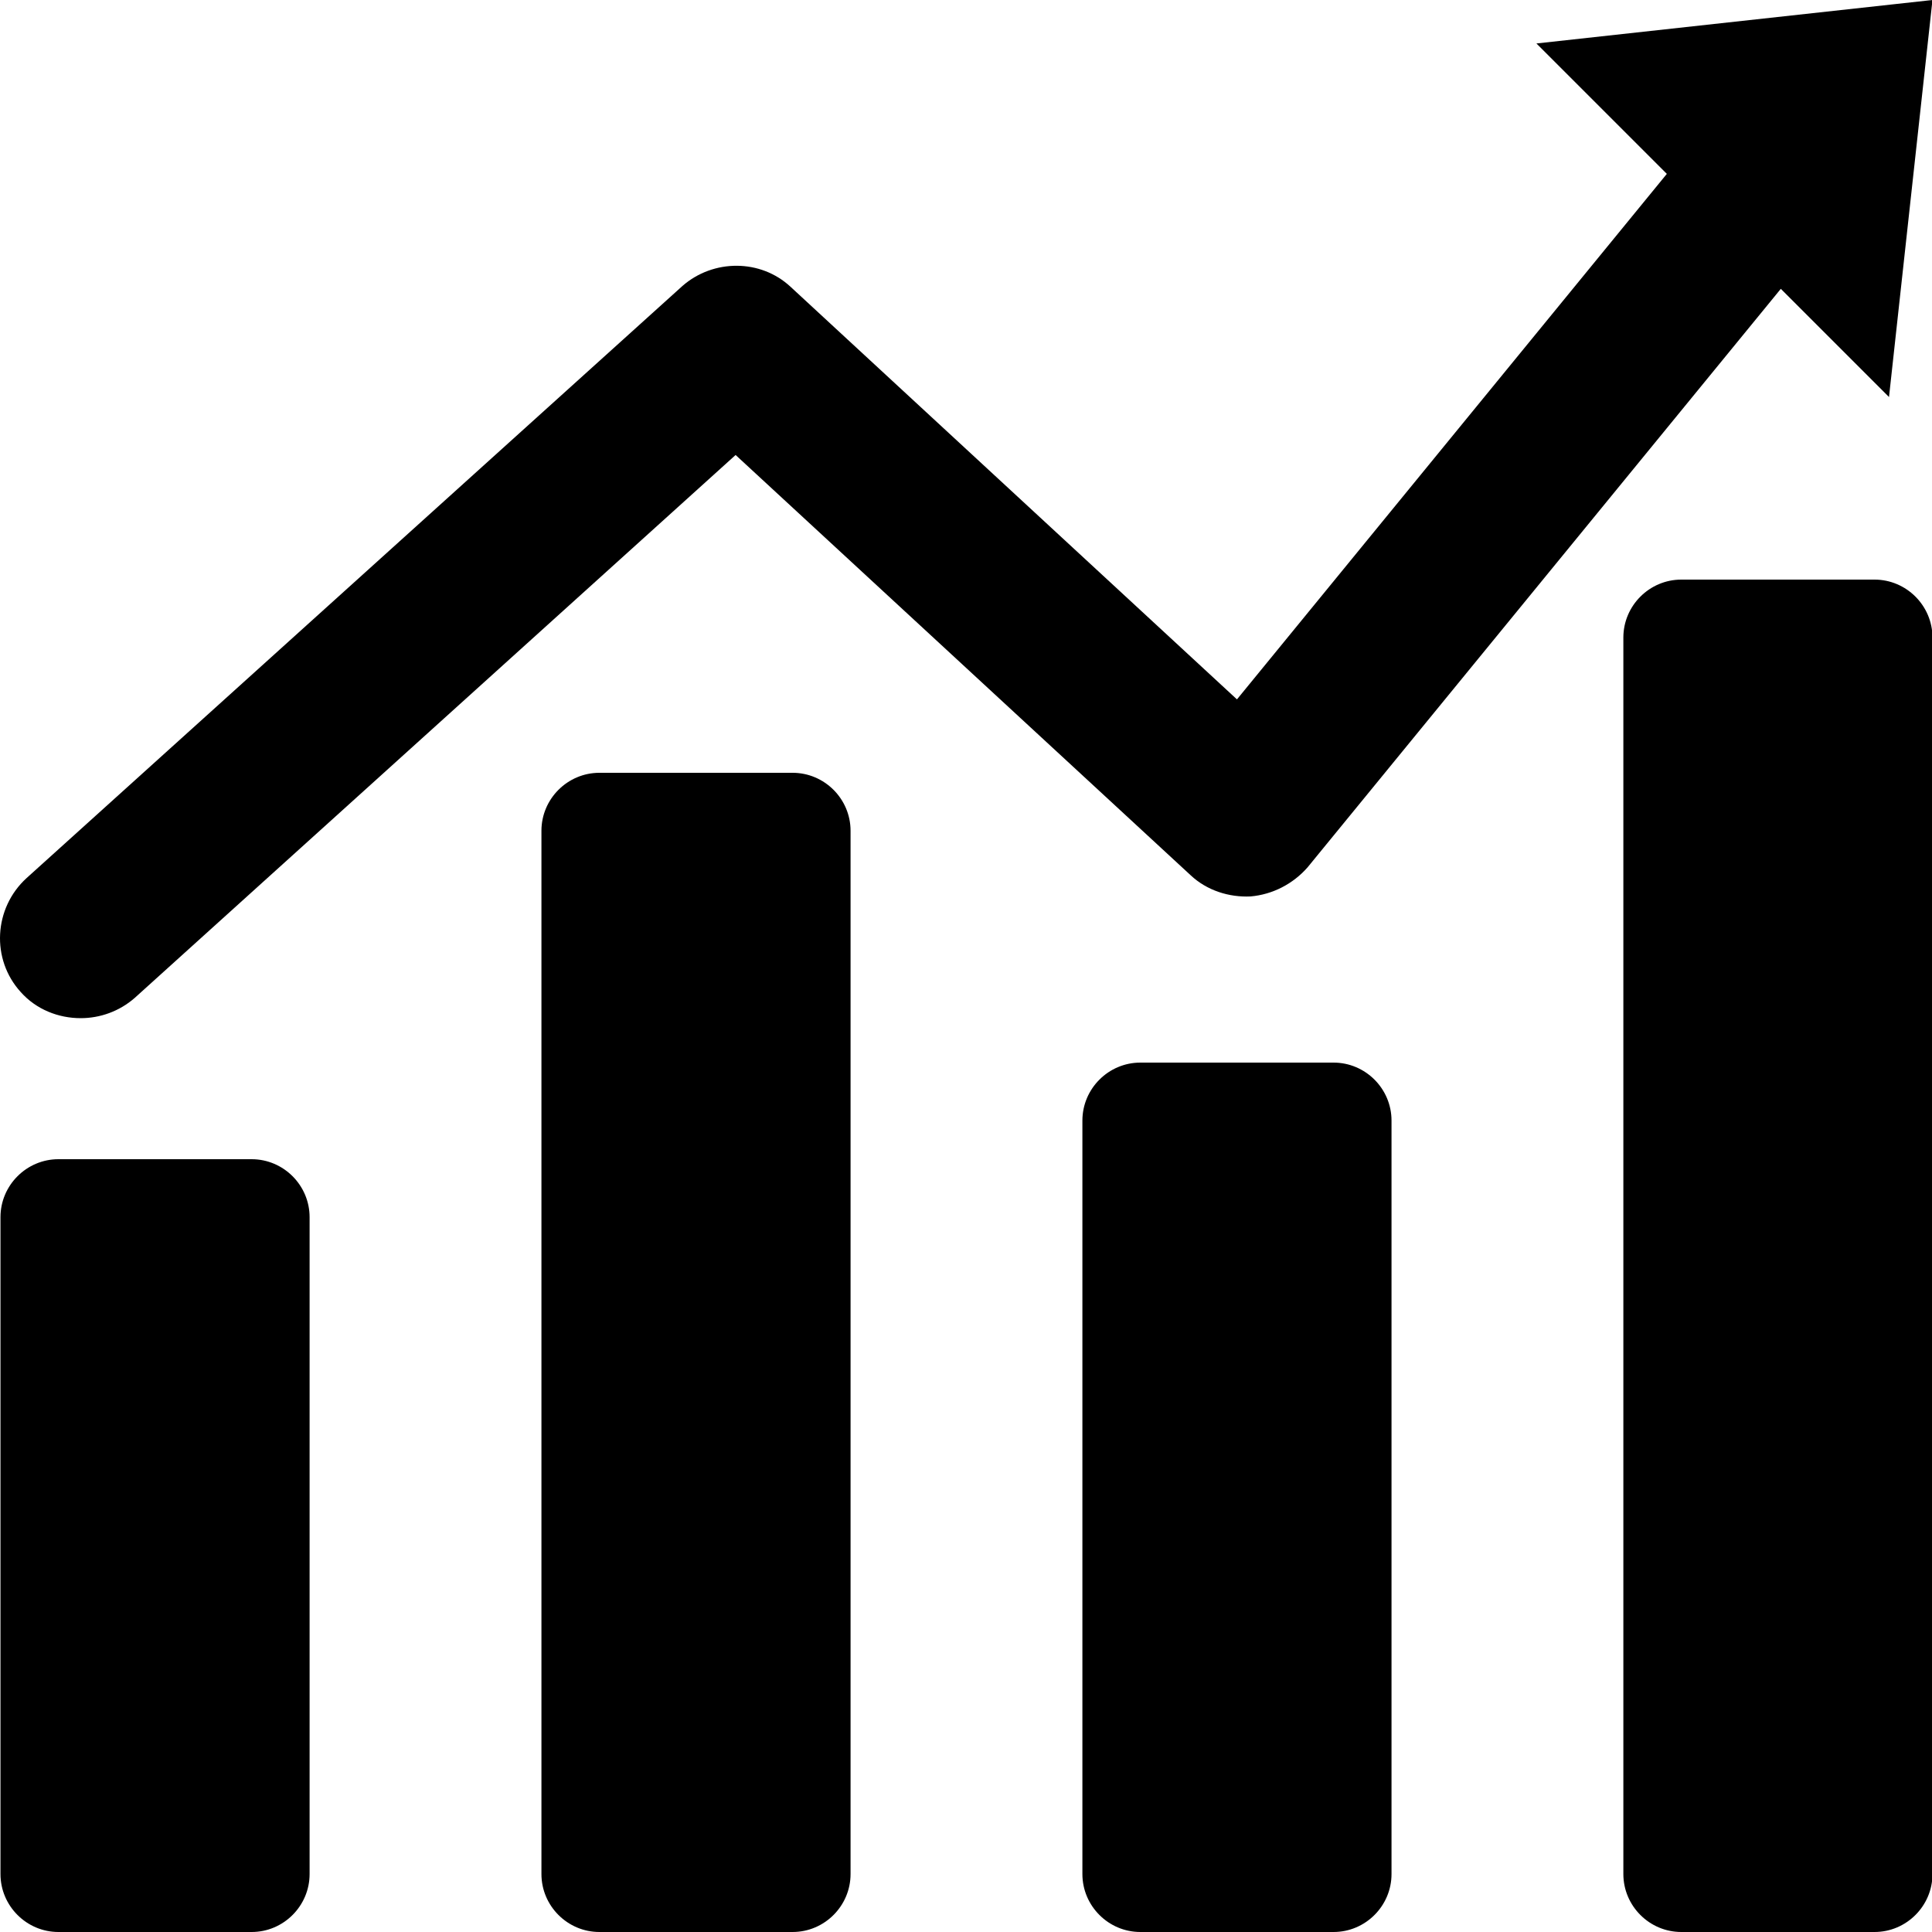
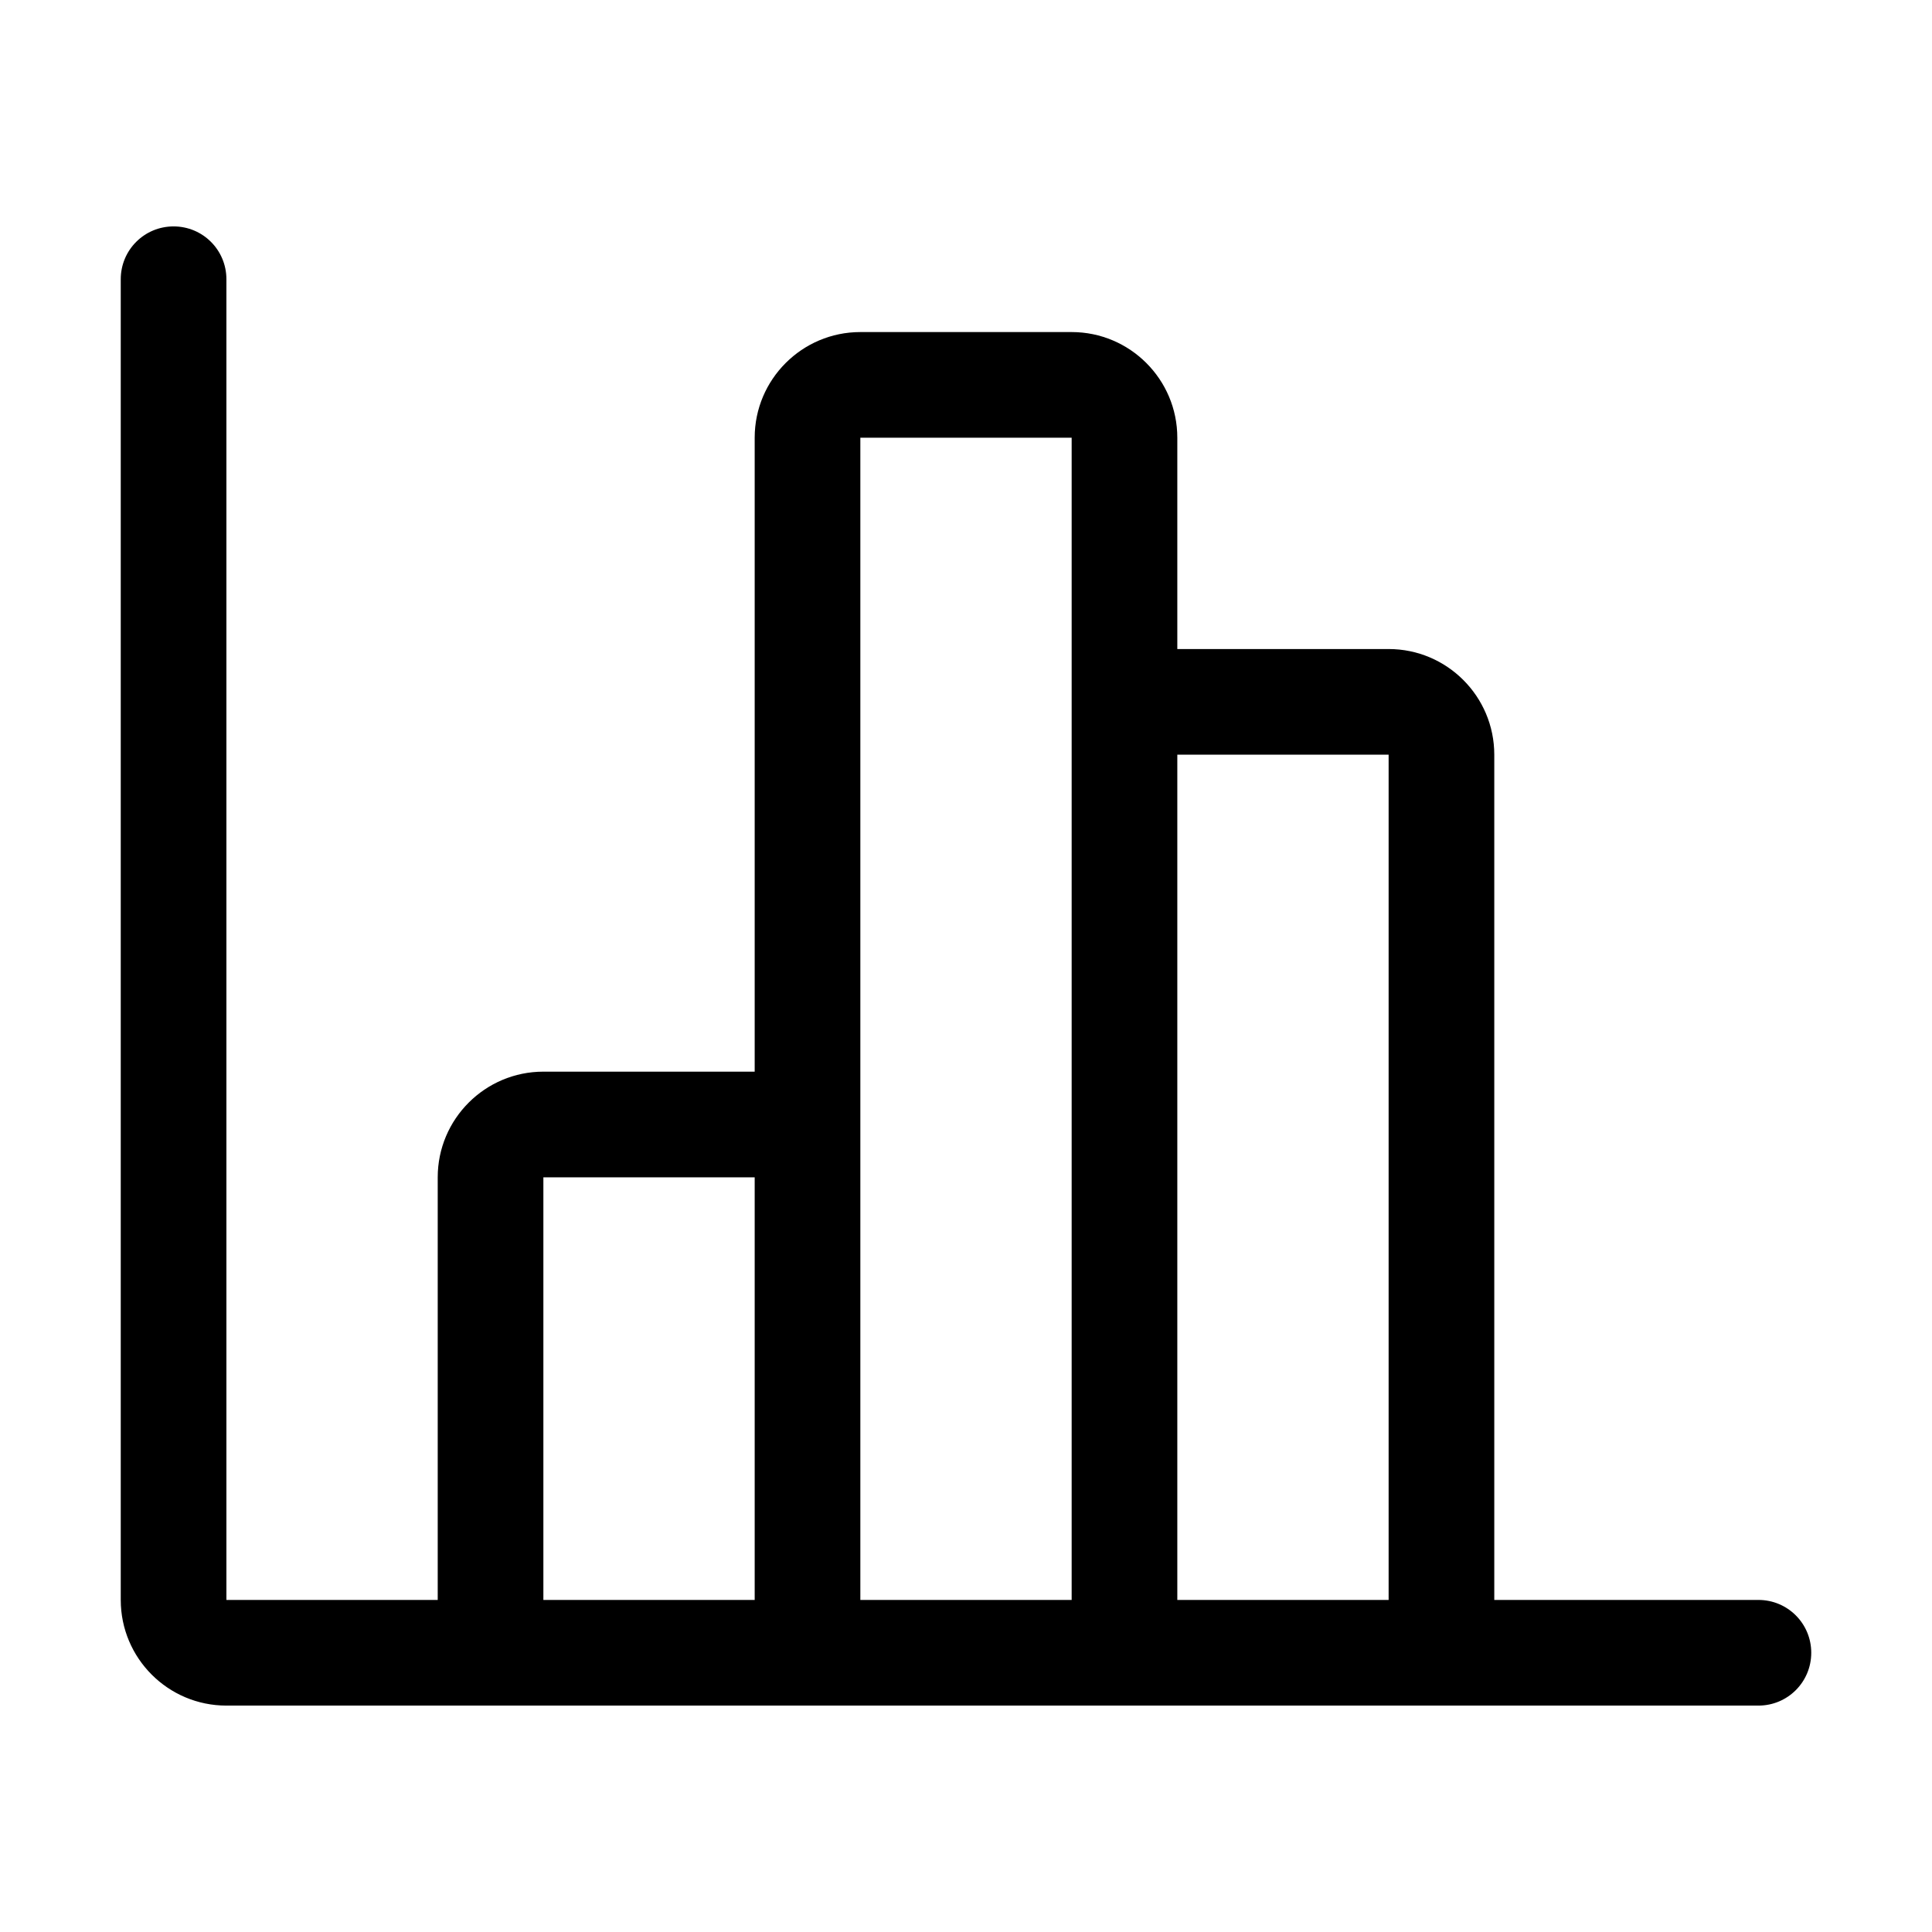
- <svg xmlns="http://www.w3.org/2000/svg" t="1610434898146" class="icon" viewBox="0 0 1024 1024" version="1.1" p-id="3468" width="200" height="200">
+ <svg xmlns="http://www.w3.org/2000/svg" t="1610434889547" class="icon" viewBox="0 0 1024 1024" version="1.1" p-id="3338" width="200" height="200">
  <defs>
    <style type="text/css" />
  </defs>
-   <path d="M1024.252 0l-209.92 23.04L883.452 92.16 655.612 370.688 419.068 152.064c-15.872-14.848-40.96-14.848-57.344-0.512L14.076 465.408C-3.332 481.28-4.868 508.416 11.004 525.824c8.192 9.216 19.968 13.824 31.744 13.824 10.24 0 20.48-3.584 28.672-10.752l318.464-287.744 241.152 222.72c8.704 8.192 20.48 11.776 31.744 11.264 11.776-1.024 22.528-6.656 30.208-15.36l250.88-306.688 57.344 57.344L1024.252 0z m0 0M133.372 1024H30.972c-16.896 0-30.72-13.824-30.72-30.72v-348.16c0-16.896 13.824-30.72 30.72-30.72h102.4c16.896 0 30.72 13.824 30.72 30.72v348.16c0 16.896-13.824 30.72-30.72 30.72z" p-id="3469" />
-   <path d="M420.092 1024H317.692c-16.896 0-30.72-13.824-30.72-30.72V440.32c0-16.896 13.824-30.72 30.72-30.72h102.4c16.896 0 30.72 13.824 30.72 30.72v552.96c0 16.896-13.824 30.72-30.72 30.72zM706.812 1024h-102.4c-16.896 0-30.72-13.824-30.72-30.72v-399.36c0-16.896 13.824-30.72 30.72-30.72h102.4c16.896 0 30.72 13.824 30.72 30.72v399.36c0 16.896-13.824 30.72-30.72 30.72zM993.532 1024h-102.4c-16.896 0-30.72-13.824-30.72-30.72V337.92c0-16.896 13.824-30.72 30.72-30.72h102.4c16.896 0 30.72 13.824 30.72 30.72v655.36c0 16.896-13.824 30.72-30.72 30.72z" p-id="3470" />
+   <path d="M932 848H792V400c0-30.9-25.1-56-56-56H624V232c0-30.9-25.1-56-56-56H456c-30.9 0-56 25.1-56 56v336H288c-30.9 0-56 25.1-56 56v224H120V148c0-15.5-12.5-28-28-28s-28 12.5-28 28v700c0 30.9 25.1 56 56 56h812c15.5 0 28-12.5 28-28s-12.5-28-28-28z m-644 0V624h112v224H288z m168 0V232h112v616H456z m168 0V400h112v448H624z" p-id="3339" />
</svg>
